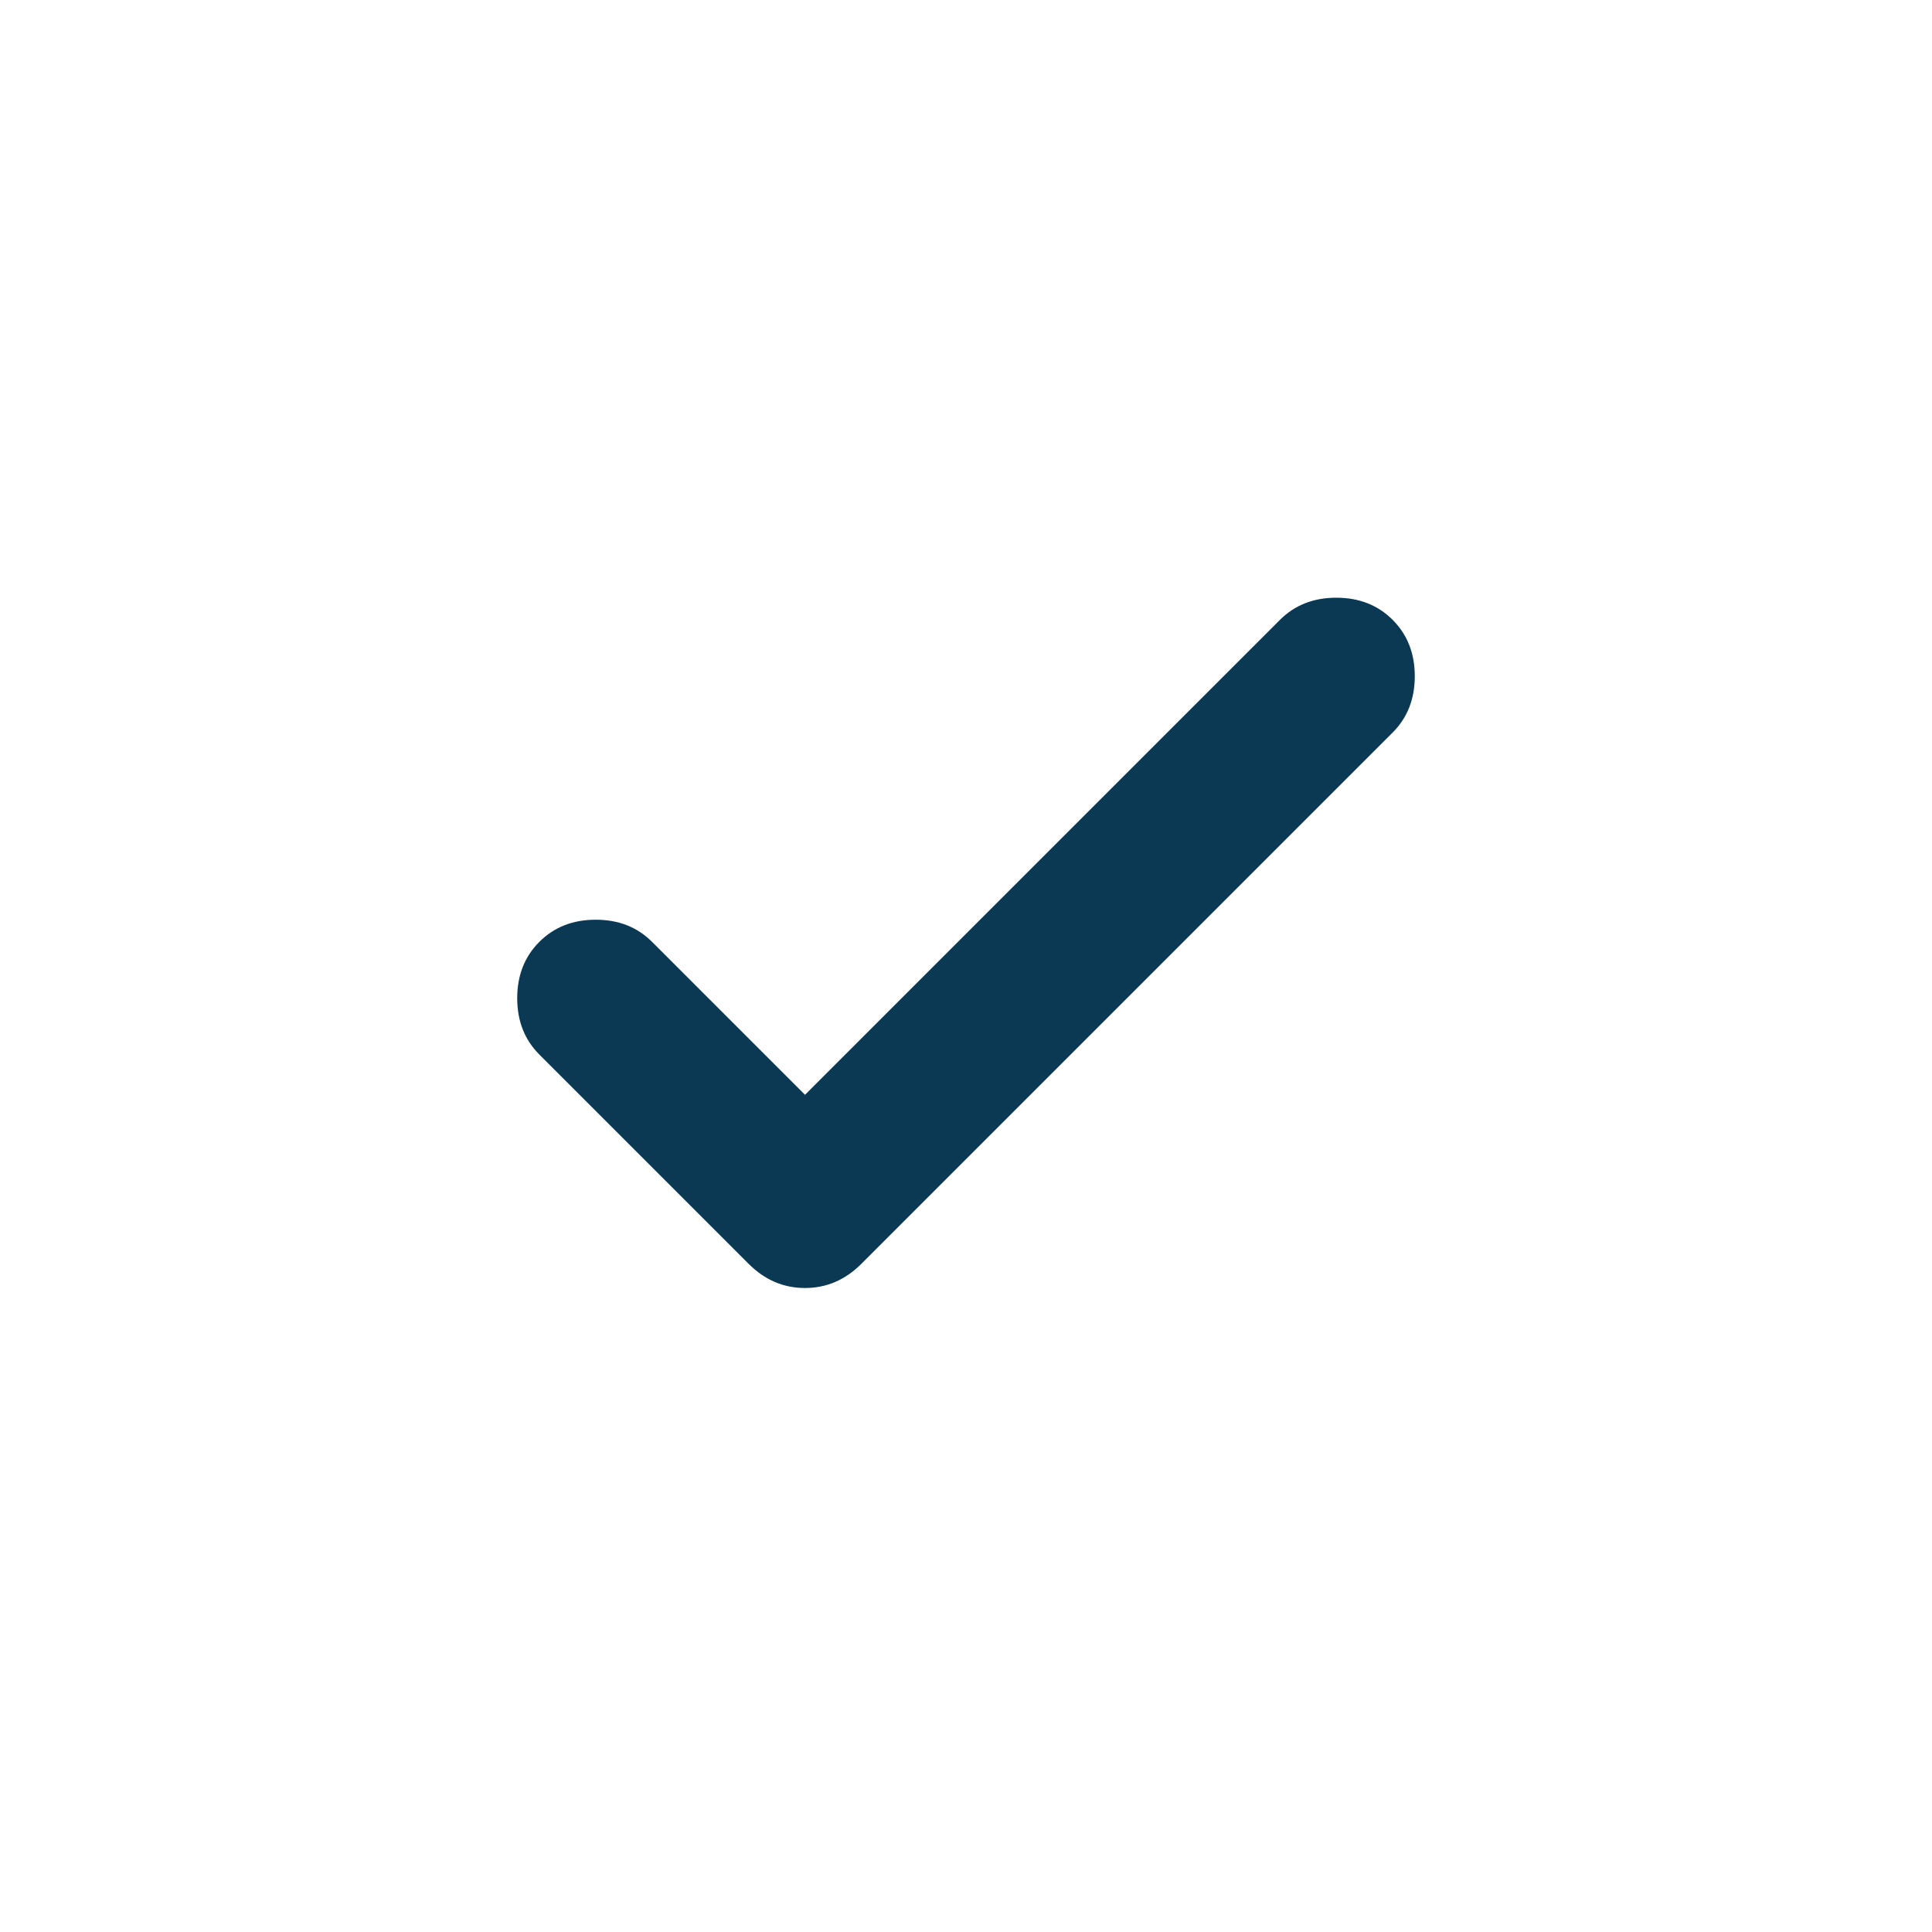
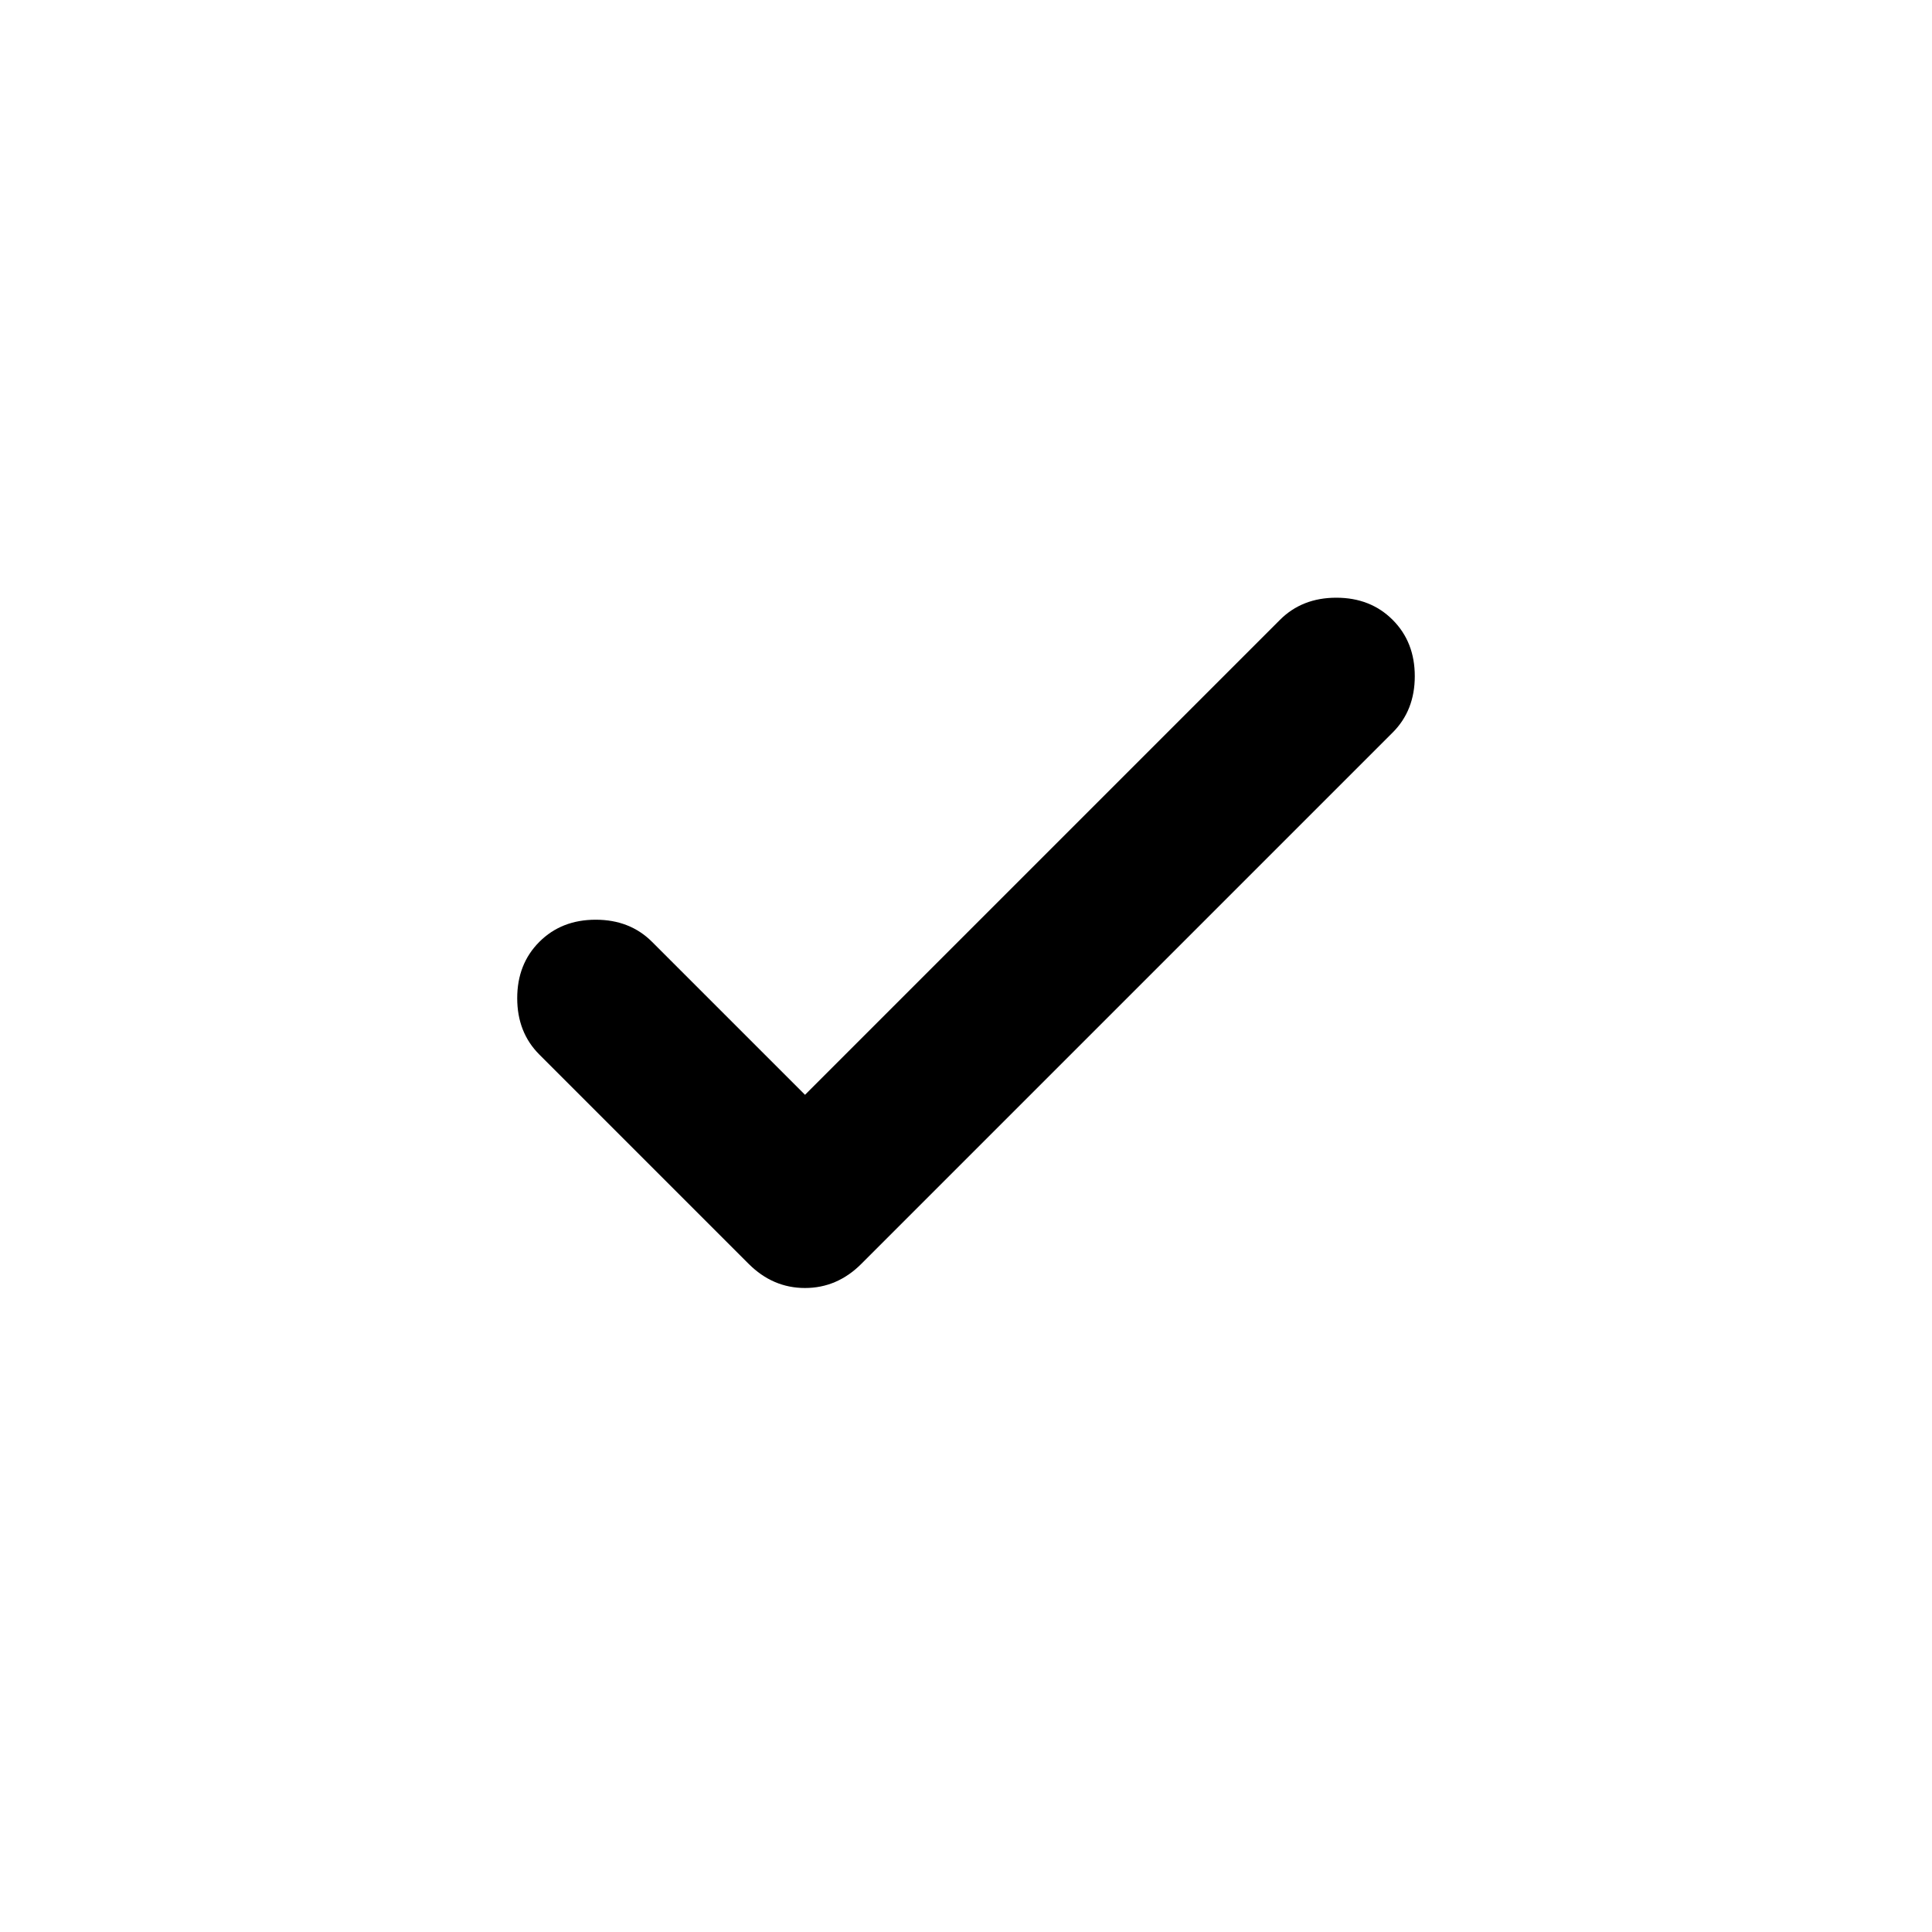
- <svg xmlns="http://www.w3.org/2000/svg" width="50" height="50" viewBox="0 0 193 193" fill="none">
-   <path d="M80.417 109.367L127.863 61.921C129.337 60.447 131.213 59.709 133.492 59.709C135.77 59.709 137.647 60.447 139.121 61.921C140.595 63.395 141.332 65.272 141.332 67.55C141.332 69.828 140.595 71.705 139.121 73.179L86.046 126.254C84.438 127.862 82.561 128.667 80.417 128.667C78.272 128.667 76.396 127.862 74.787 126.254L53.879 105.346C52.405 103.872 51.668 101.995 51.668 99.717C51.668 97.438 52.405 95.562 53.879 94.088C55.353 92.613 57.23 91.876 59.508 91.876C61.787 91.876 63.663 92.613 65.138 94.088L80.417 109.367Z" fill="#0B3954" />
+ <svg xmlns="http://www.w3.org/2000/svg" width="50" height="50" viewBox="0 0 193 193" fill="">
+   <path d="M80.417 109.367L127.863 61.921C129.337 60.447 131.213 59.709 133.492 59.709C135.77 59.709 137.647 60.447 139.121 61.921C140.595 63.395 141.332 65.272 141.332 67.55C141.332 69.828 140.595 71.705 139.121 73.179L86.046 126.254C84.438 127.862 82.561 128.667 80.417 128.667C78.272 128.667 76.396 127.862 74.787 126.254L53.879 105.346C52.405 103.872 51.668 101.995 51.668 99.717C51.668 97.438 52.405 95.562 53.879 94.088C55.353 92.613 57.23 91.876 59.508 91.876C61.787 91.876 63.663 92.613 65.138 94.088L80.417 109.367Z" fill="" />
</svg>
